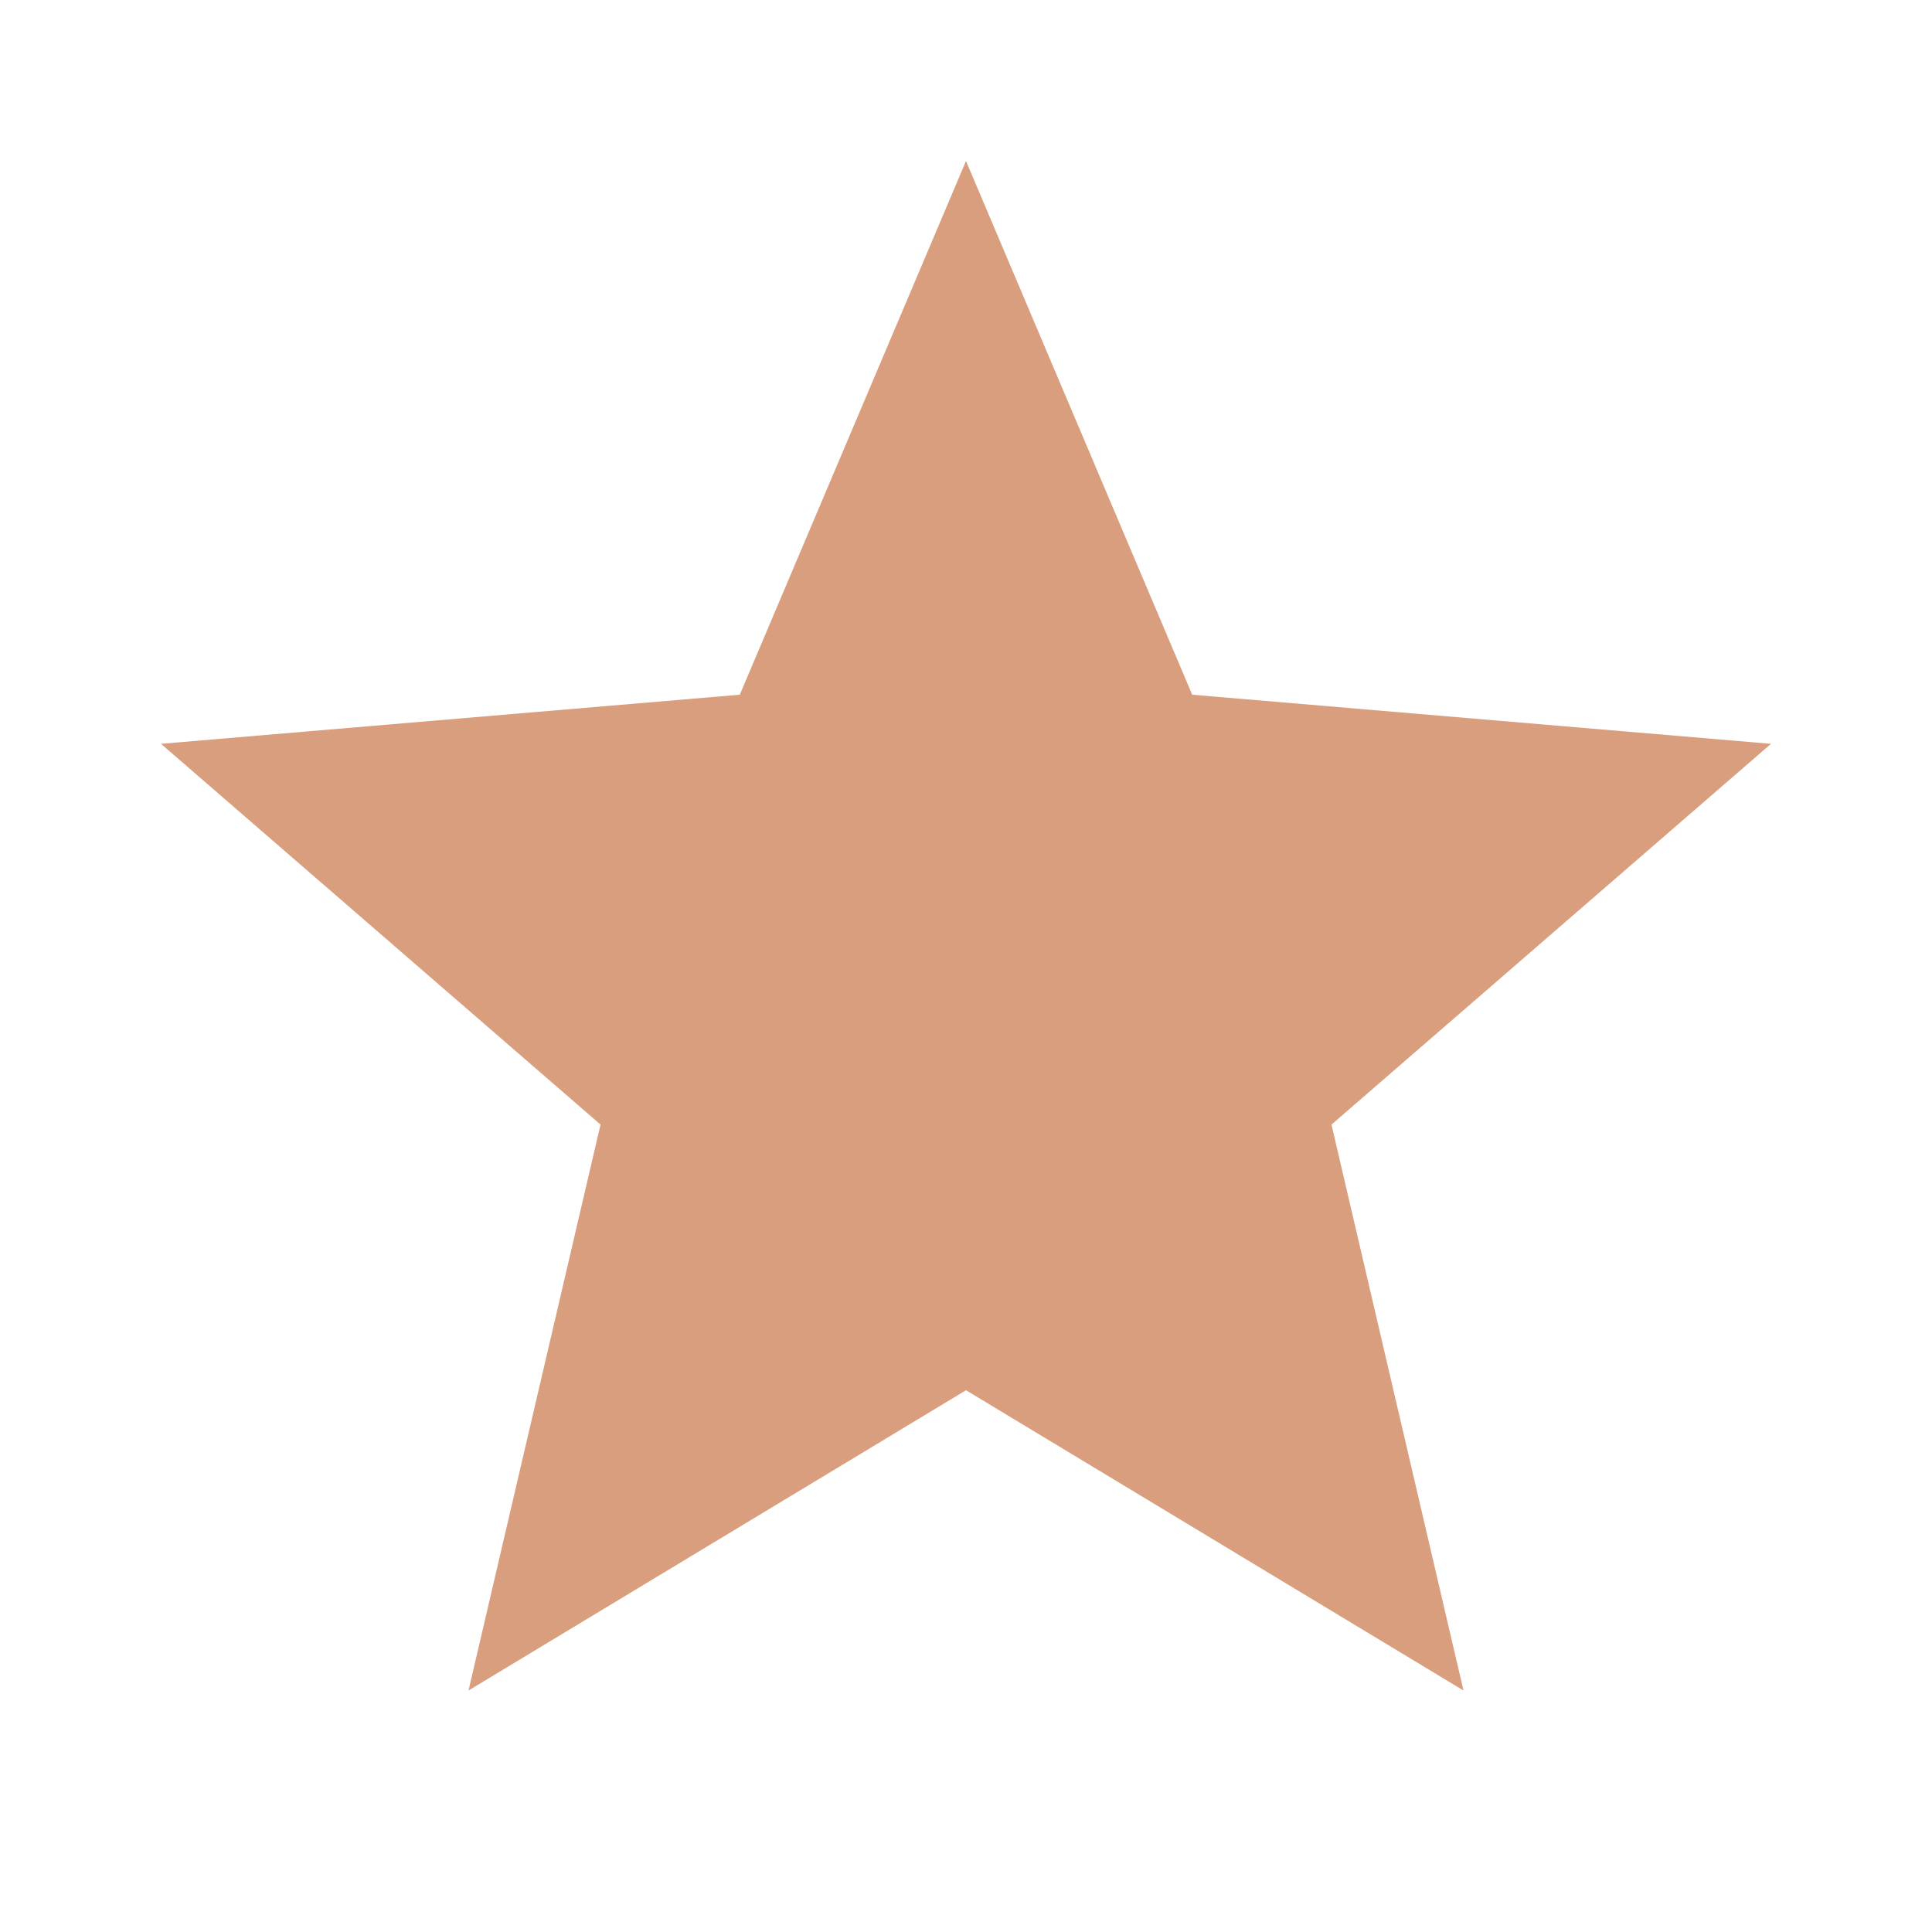
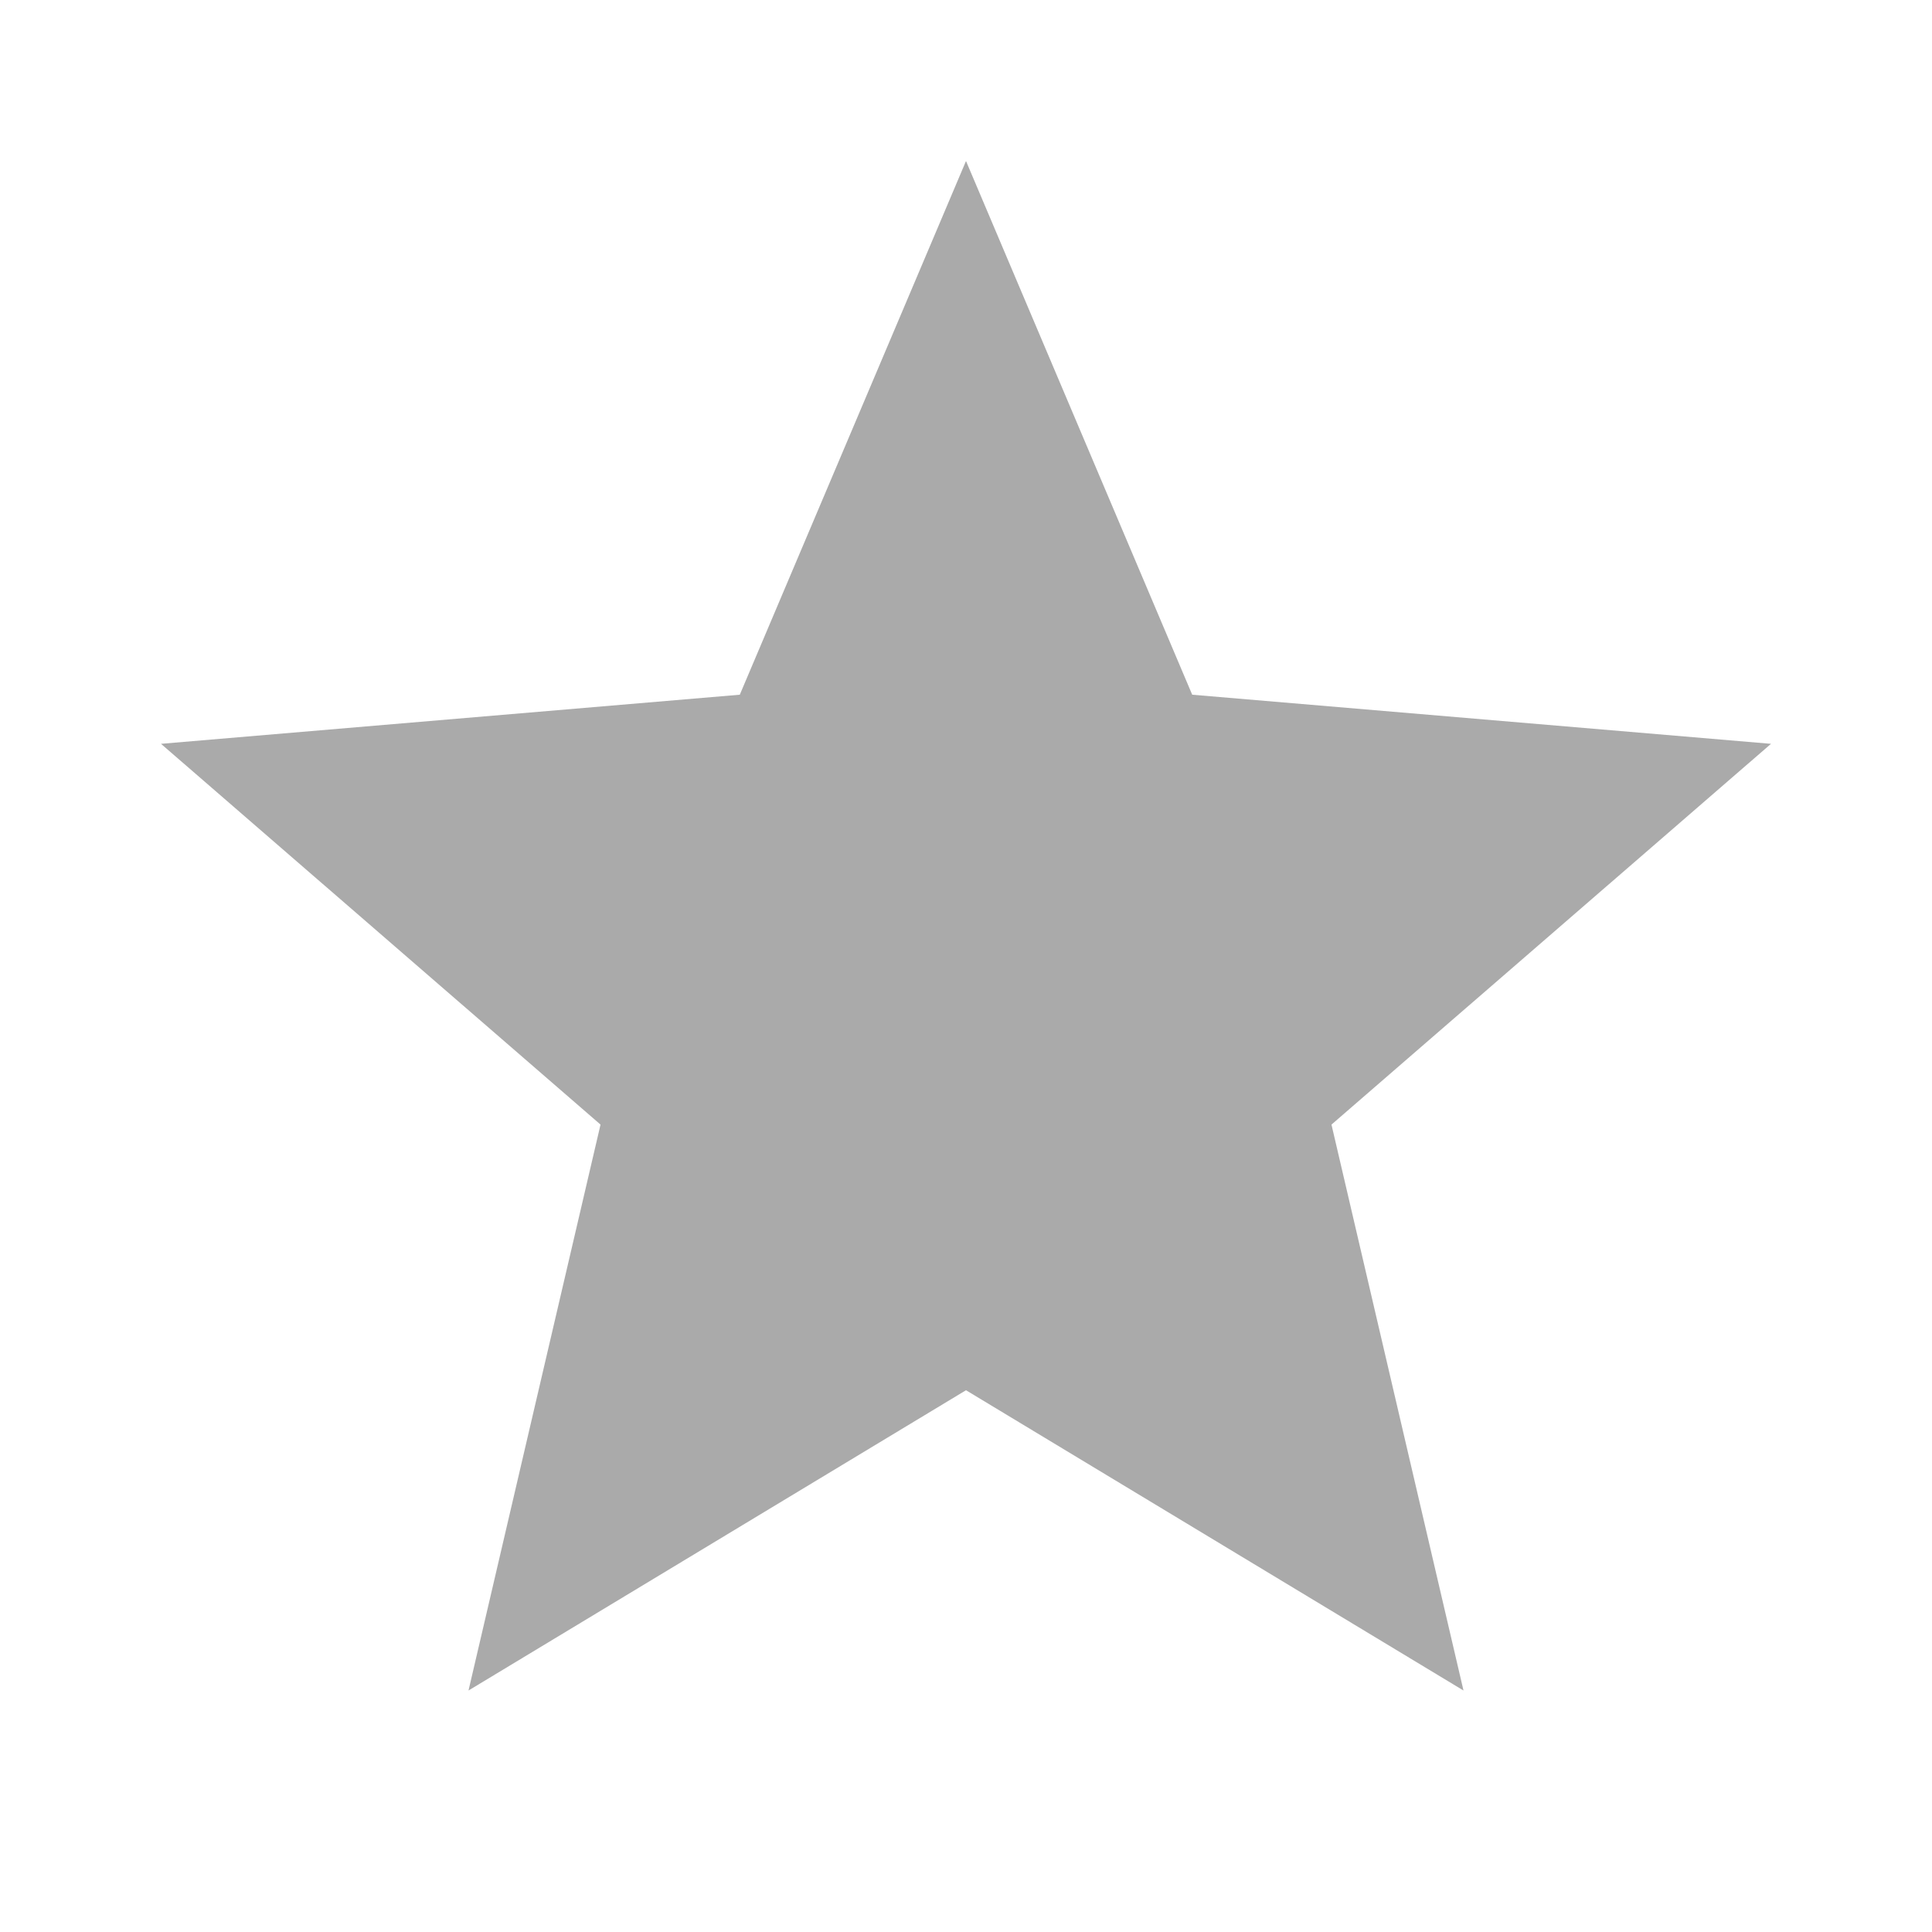
- <svg xmlns="http://www.w3.org/2000/svg" fill="#D99E7E" height="24" viewBox="0 0 24 24" width="24">
+ <svg xmlns="http://www.w3.org/2000/svg" fill="#aaaaaa" height="24" viewBox="0 0 24 24" width="24">
  <path d="M0 0h24v24H0z" fill="none" />
  <path d="M12 17.27L18.18 21l-1.64-7.03L22 9.24l-7.19-.61L12 2 9.19 8.63 2 9.24l5.46 4.73L5.82 21z" />
  <path d="M0 0h24v24H0z" fill="none" />
</svg>
